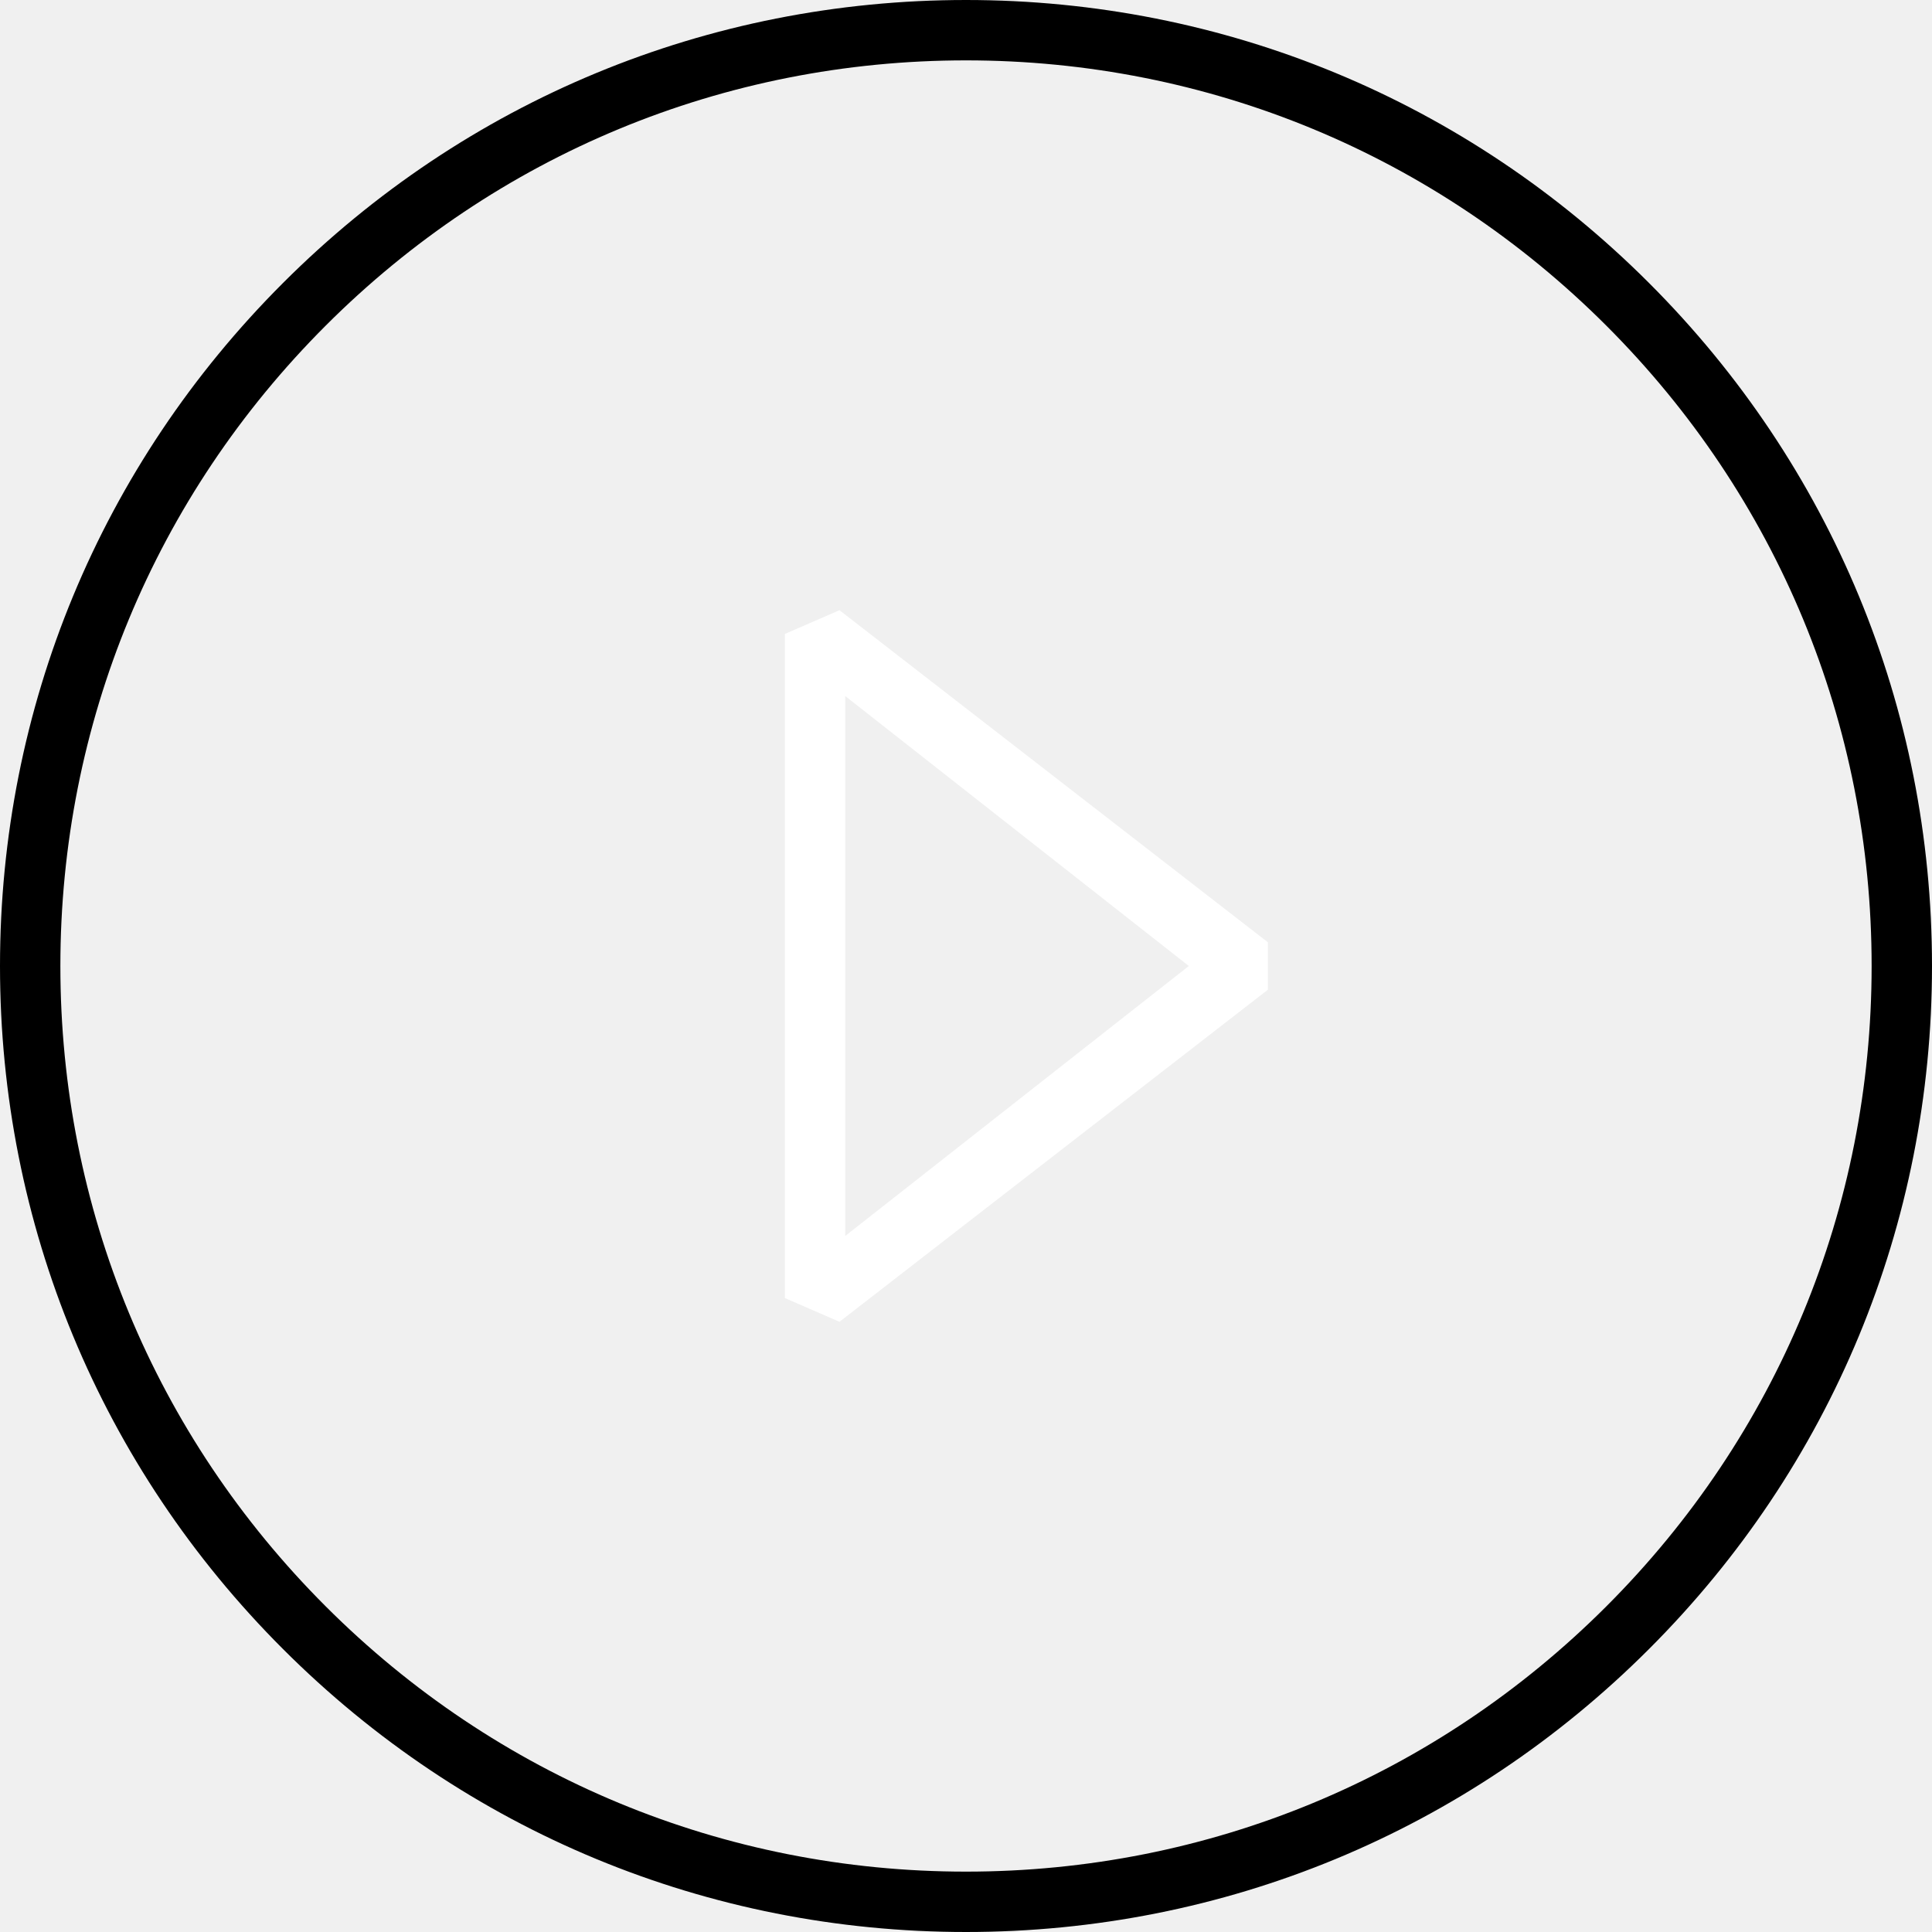
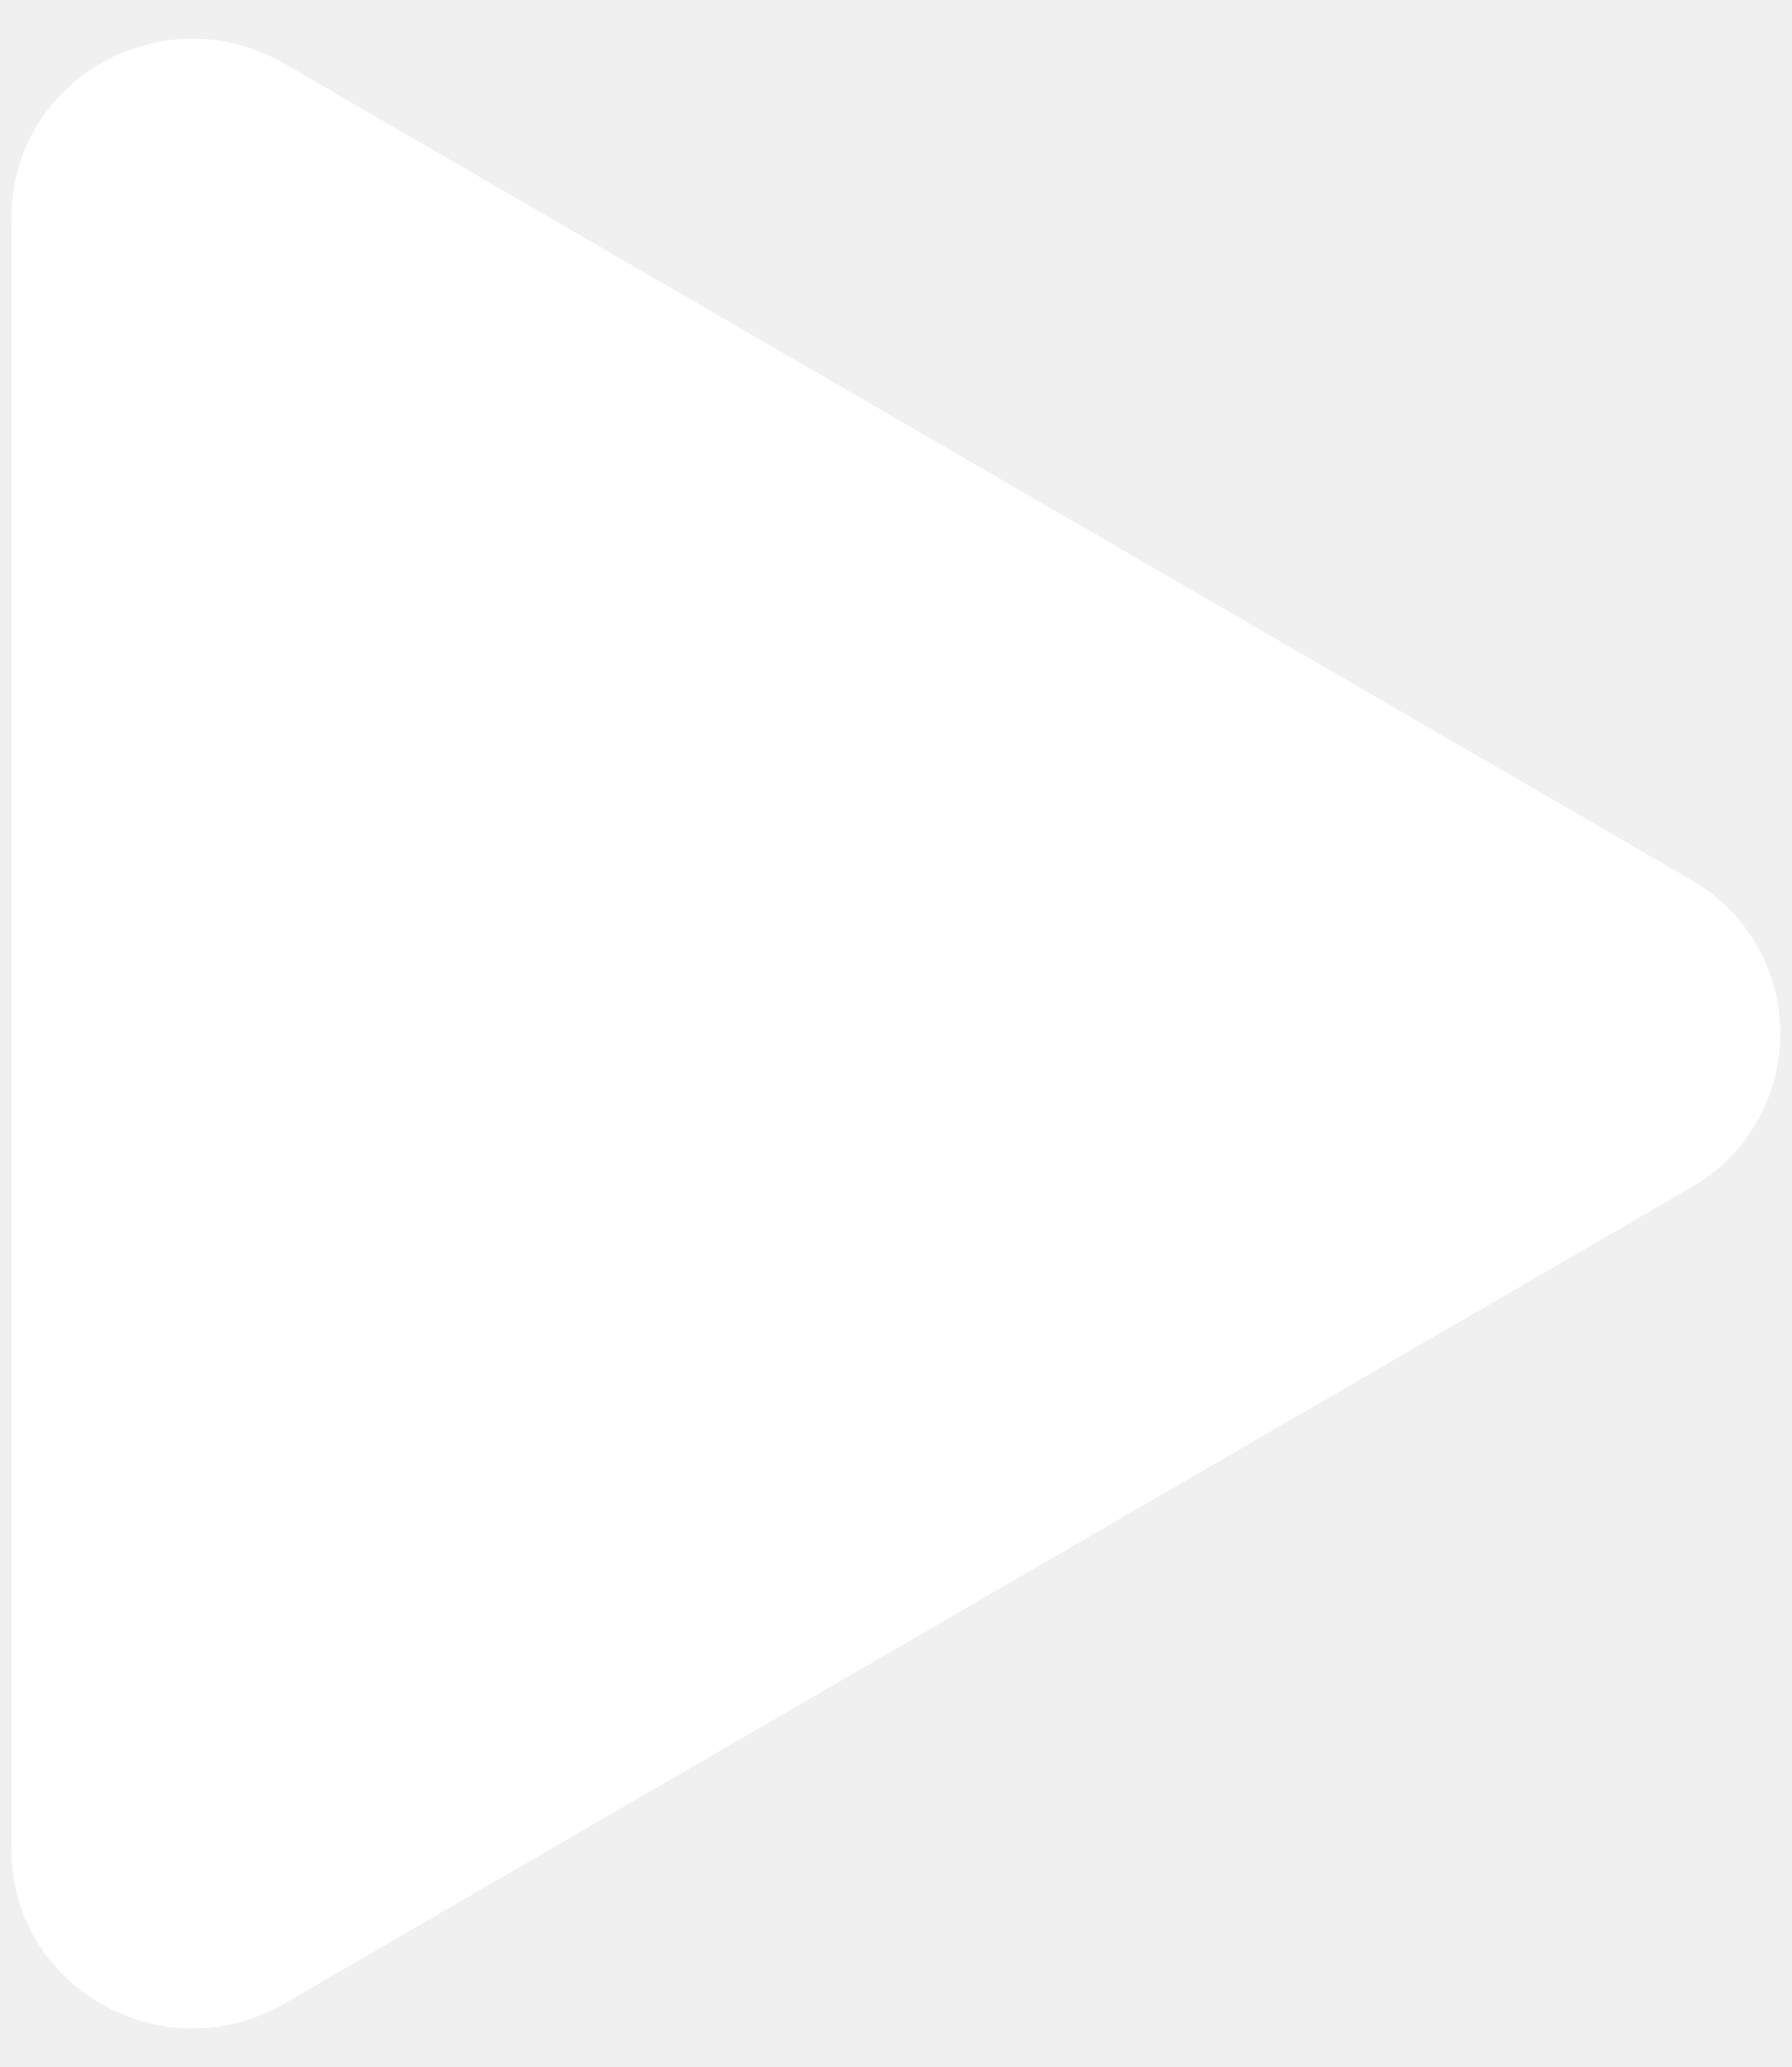
- <svg xmlns="http://www.w3.org/2000/svg" width="64" height="64" viewBox="0 0 64 64" id="play">
-   <path d="M26 21v22l1.809.786 14.191-11v-1.572l-14.191-11L26 21zm2 2.058L39.381 32 28 40.942V23.058z" fill="#FFFFFF" />
-   <path d="M32 0C23.453 0 15.417 3.33 9.374 9.375 3.329 15.417 0 23.453 0 32s3.329 16.583 9.374 22.626C15.417 60.671 23.453 64 32 64s16.583-3.33 22.627-9.375C60.671 48.583 64 40.547 64 32s-3.329-16.583-9.374-22.626C48.583 3.329 40.547 0 32 0zm21.213 53.212C47.546 58.879 40.013 62 32 62c-8.013 0-15.546-3.121-21.212-8.789C5.121 47.546 2 40.013 2 32s3.121-15.546 8.788-21.212C16.454 5.121 23.987 2 32 2s15.546 3.122 21.213 8.789C58.88 16.454 62 23.987 62 32s-3.12 15.546-8.787 21.212z" />
+ <svg xmlns="http://www.w3.org/2000/svg" width="39" height="45" viewBox="0 0 39 45" fill="none">
+   <path d="M36.806 25.855L6.184 43.622C3.585 45.129 0.25 43.305 0.25 40.268V4.732C0.25 1.701 3.58 -0.128 6.184 1.383L36.806 19.151C37.397 19.488 37.888 19.976 38.23 20.565C38.572 21.153 38.752 21.822 38.752 22.503C38.752 23.183 38.572 23.852 38.23 24.441C37.888 25.029 37.397 25.517 36.806 25.855Z" fill="white" />
</svg>
